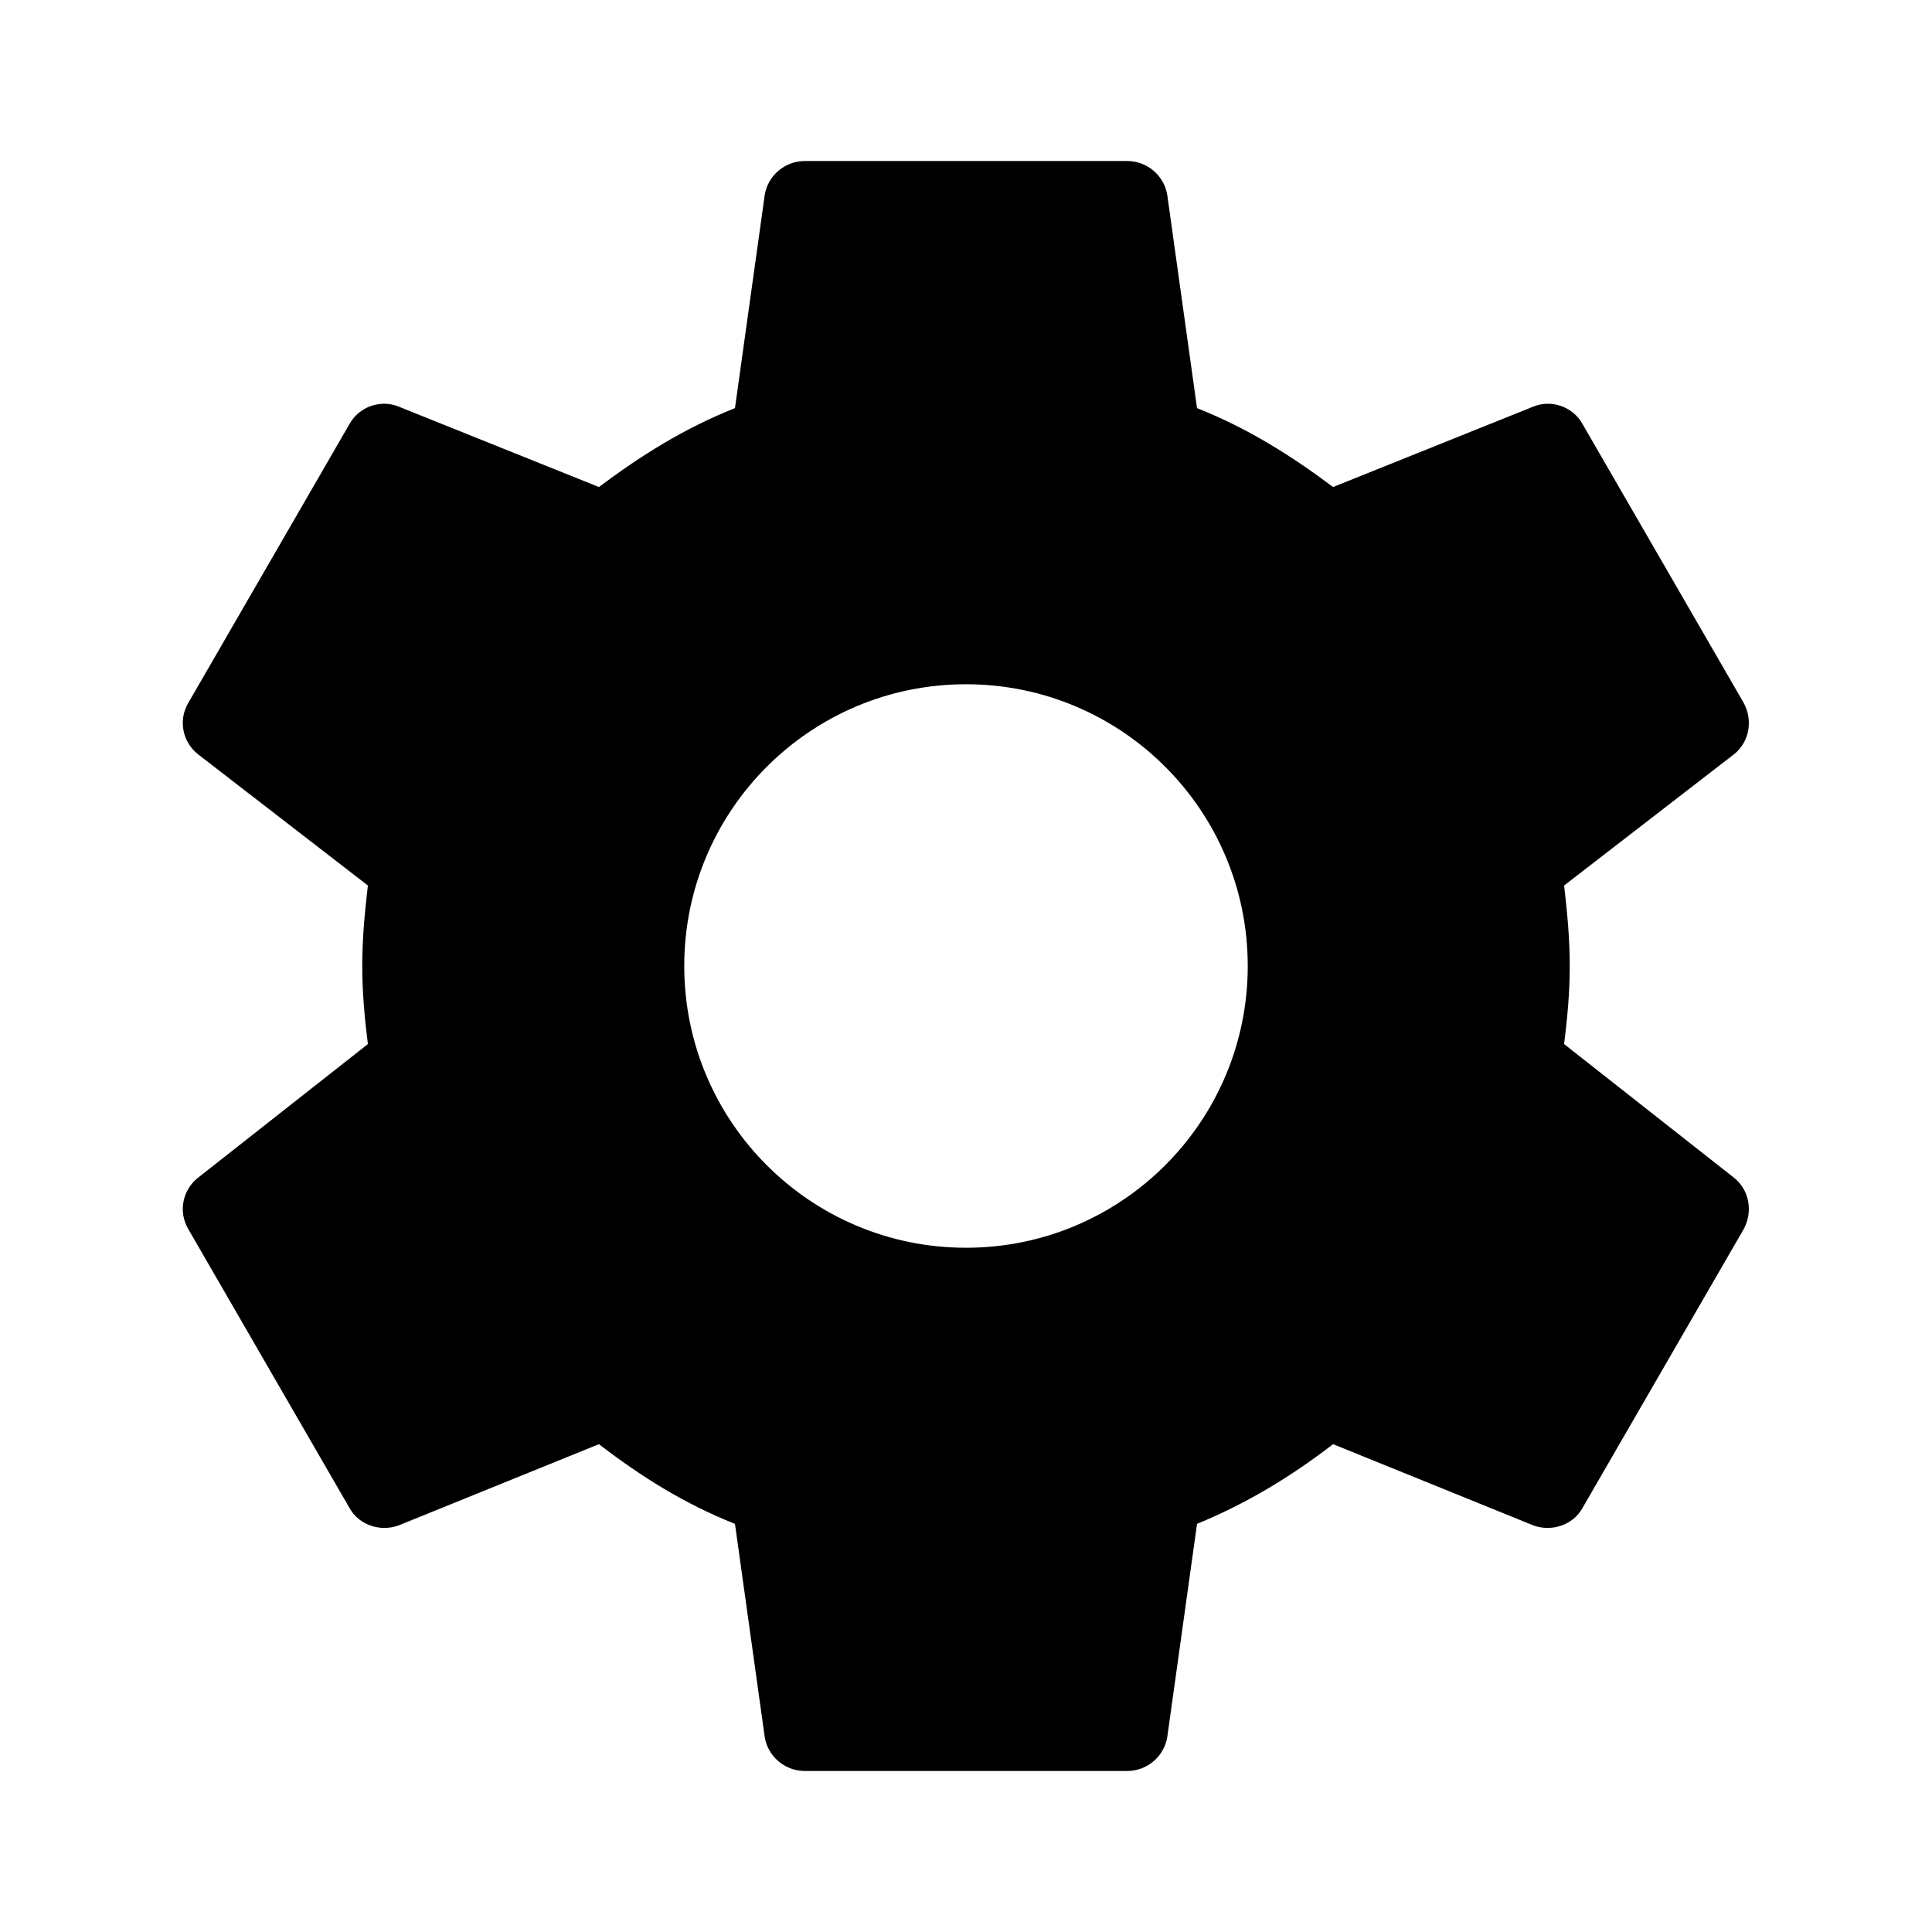
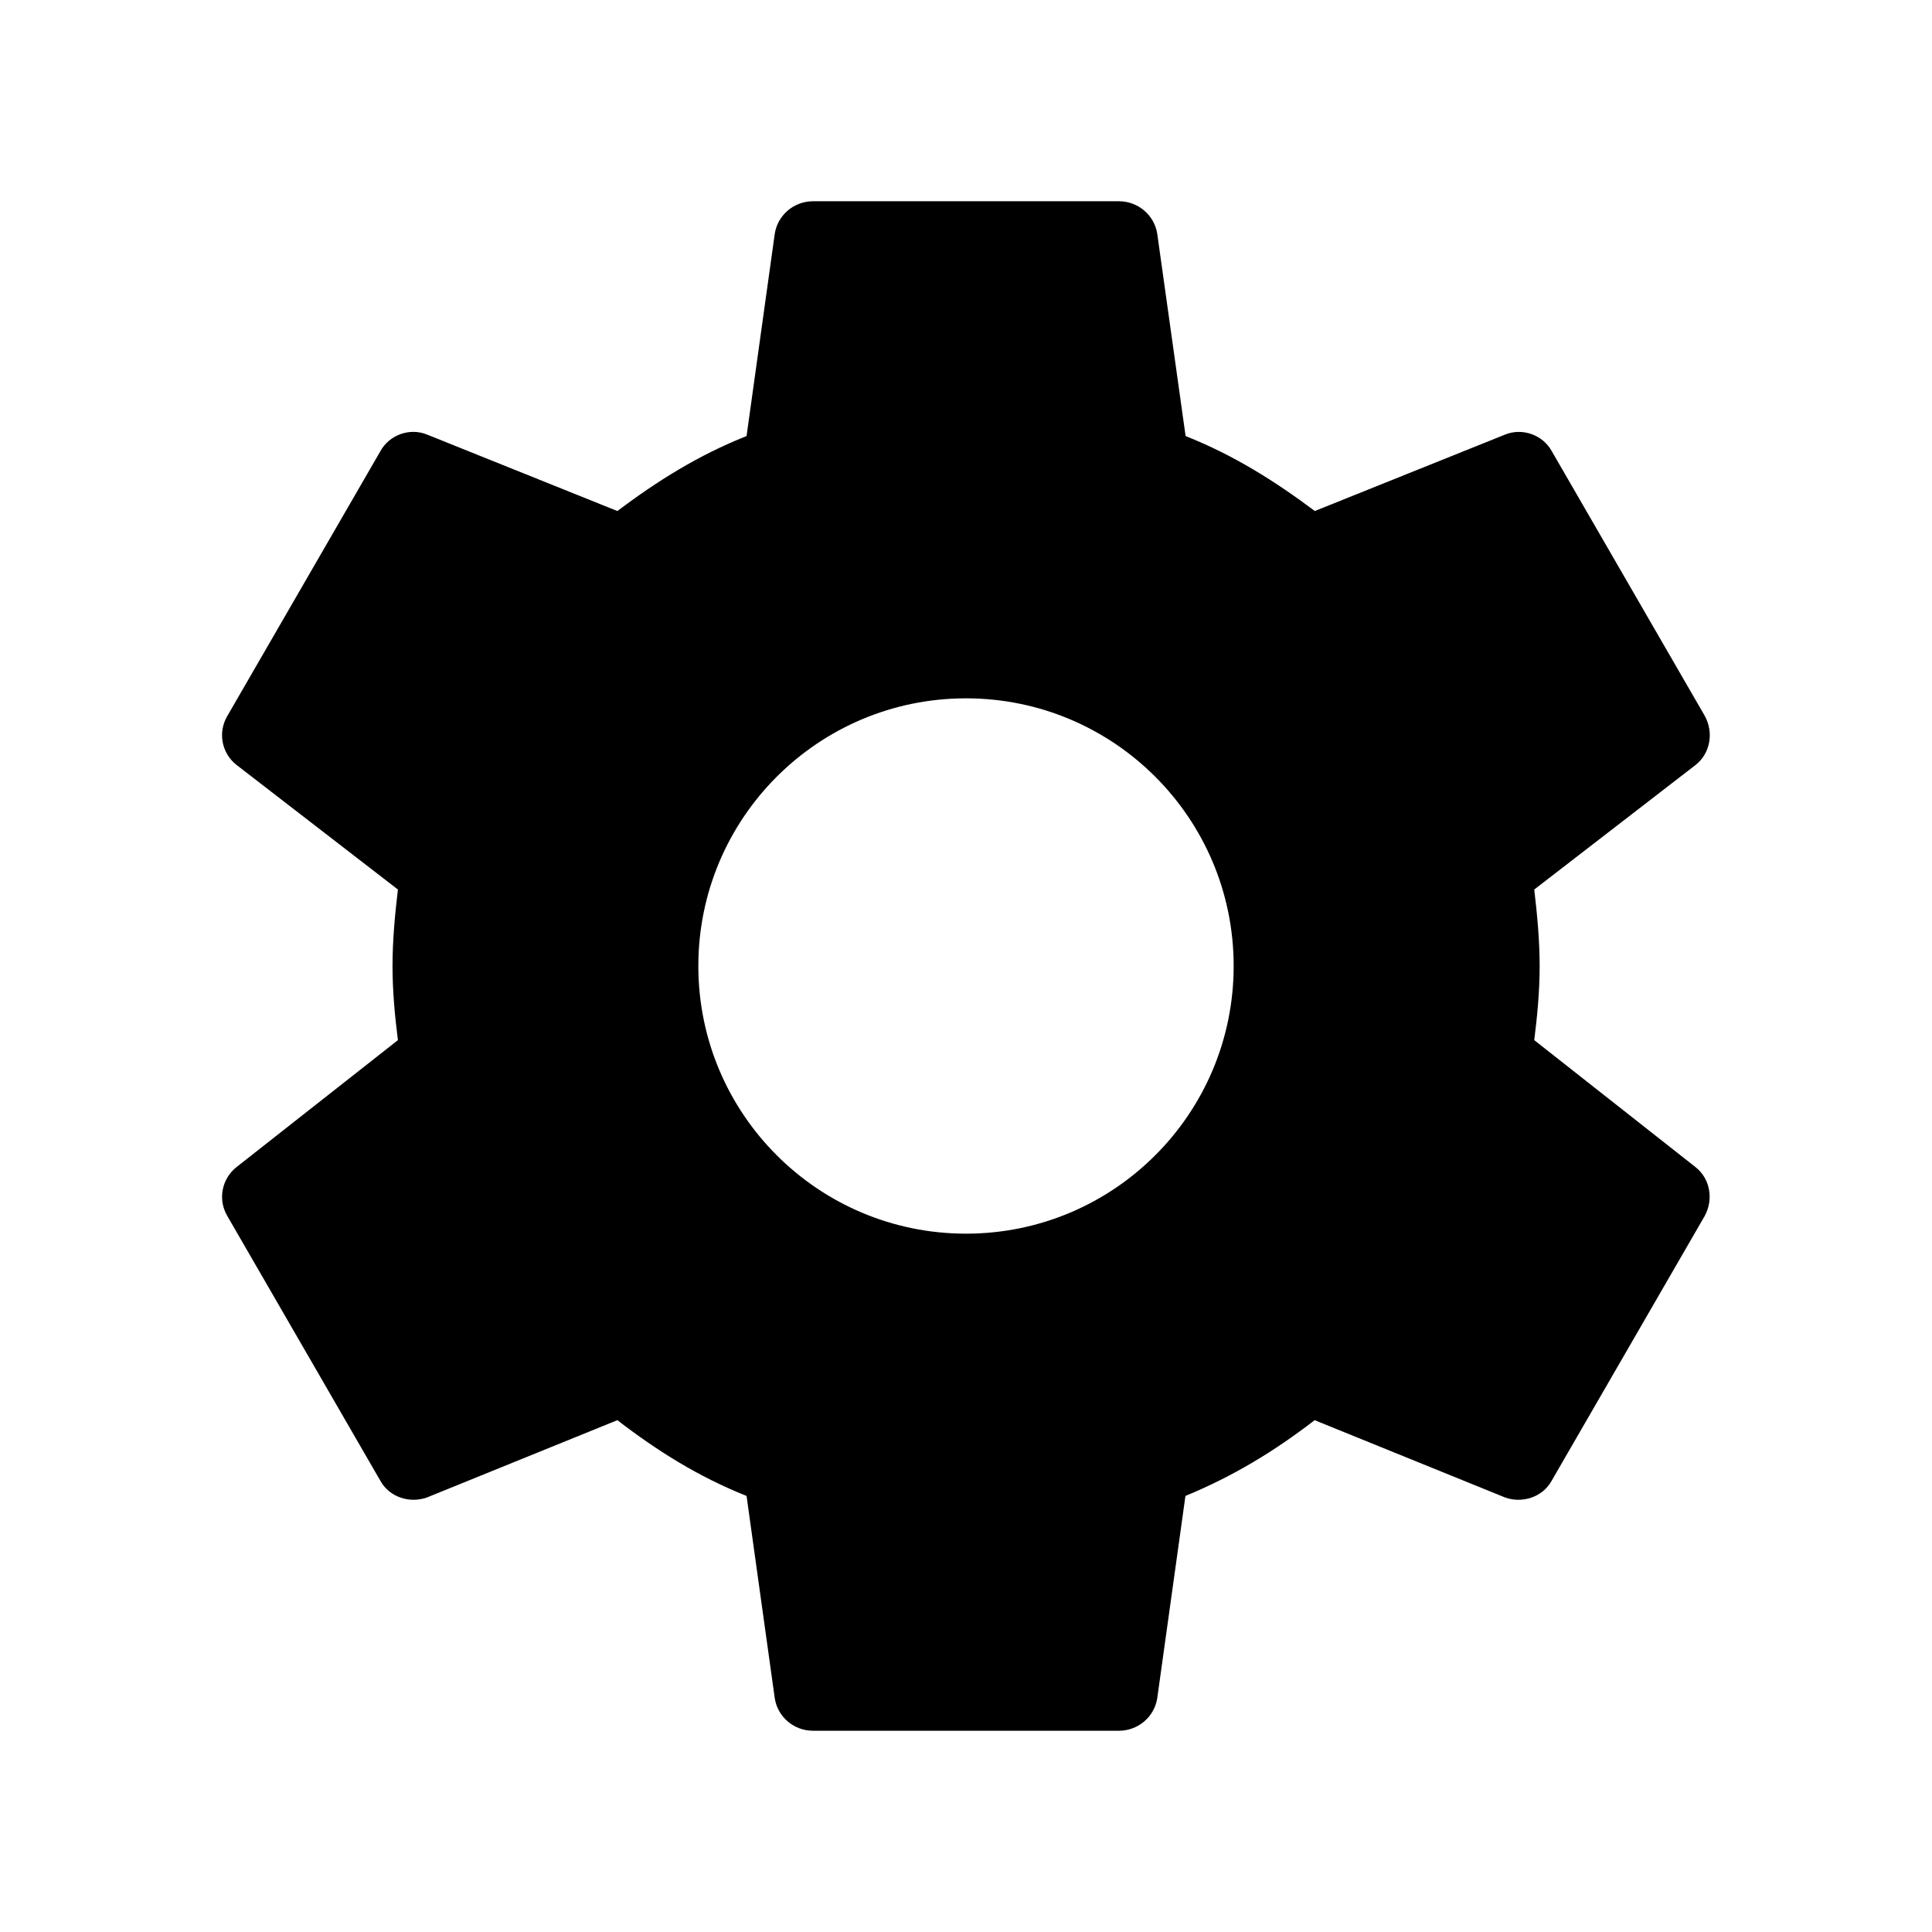
- <svg xmlns="http://www.w3.org/2000/svg" version="1.1" width="24" height="24" viewBox="0 0 24 24">
-   <path d="M12,15.5A3.5,3.5 0 0,1 8.5,12A3.5,3.5 0 0,1 12,8.5A3.5,3.5 0 0,1 15.5,12A3.5,3.5 0 0,1 12,15.5M19.43,12.97C19.47,12.65 19.5,12.33 19.5,12C19.5,11.67 19.47,11.34 19.43,11L21.54,9.37C21.73,9.22 21.78,8.95 21.66,8.73L19.66,5.27C19.54,5.05 19.27,4.96 19.05,5.05L16.56,6.05C16.04,5.66 15.5,5.32 14.87,5.07L14.5,2.42C14.46,2.18 14.25,2 14,2H10C9.75,2 9.54,2.18 9.5,2.42L9.13,5.07C8.5,5.32 7.96,5.66 7.44,6.05L4.95,5.05C4.73,4.96 4.46,5.05 4.34,5.27L2.34,8.73C2.21,8.95 2.27,9.22 2.46,9.37L4.57,11C4.53,11.34 4.5,11.67 4.5,12C4.5,12.33 4.53,12.65 4.57,12.97L2.46,14.63C2.27,14.78 2.21,15.05 2.34,15.27L4.34,18.73C4.46,18.95 4.73,19.03 4.95,18.95L7.44,17.94C7.96,18.34 8.5,18.68 9.13,18.93L9.5,21.58C9.54,21.82 9.75,22 10,22H14C14.25,22 14.46,21.82 14.5,21.58L14.87,18.93C15.5,18.67 16.04,18.34 16.56,17.94L19.05,18.95C19.27,19.03 19.54,18.95 19.66,18.73L21.66,15.27C21.78,15.05 21.73,14.78 21.54,14.63L19.43,12.97Z" />
+ <svg xmlns="http://www.w3.org/2000/svg" version="1.1" width="24" height="24" viewBox="0 0 24 24" id="svg24">
+   <defs id="defs28" />
+   <path d="M 12,15.325 A 3.325,3.325 0 0 1 8.675,12 3.325,3.325 0 0 1 12,8.675 a 3.325,3.325 0 0 1 3.325,3.325 3.325,3.325 0 0 1 -3.325,3.325 m 7.059,-2.404 c 0.038,-0.304 0.067,-0.608 0.067,-0.921 0,-0.314 -0.029,-0.627 -0.067,-0.95 l 2.005,-1.548 c 0.18,-0.142 0.228,-0.399 0.114,-0.608 l -1.9,-3.287 c -0.114,-0.209 -0.37,-0.294 -0.58,-0.209 l -2.365,0.95 c -0.494,-0.37 -1.007,-0.694 -1.605,-0.931 L 14.375,2.899 C 14.337,2.671 14.137,2.5 13.9,2.5 h -3.8 C 9.862,2.5 9.663,2.671 9.625,2.899 l -0.351,2.518 c -0.599,0.237 -1.111,0.56 -1.605,0.931 l -2.365,-0.95 c -0.209,-0.086 -0.466,0 -0.58,0.209 l -1.9,3.287 c -0.123,0.209 -0.067,0.466 0.114,0.608 l 2.005,1.548 c -0.038,0.323 -0.067,0.636 -0.067,0.95 0,0.314 0.029,0.618 0.067,0.921 l -2.005,1.577 c -0.18,0.142 -0.237,0.399 -0.114,0.608 l 1.9,3.287 c 0.114,0.209 0.37,0.285 0.58,0.209 l 2.365,-0.96 c 0.494,0.38 1.007,0.703 1.605,0.941 l 0.351,2.518 c 0.038,0.228 0.237,0.399 0.475,0.399 h 3.8 c 0.237,0 0.437,-0.171 0.475,-0.399 l 0.351,-2.518 c 0.599,-0.247 1.111,-0.56 1.605,-0.941 l 2.365,0.96 c 0.209,0.076 0.466,0 0.58,-0.209 l 1.9,-3.287 c 0.114,-0.209 0.067,-0.466 -0.114,-0.608 z" id="path22" style="stroke-width:0.95" />
</svg>
